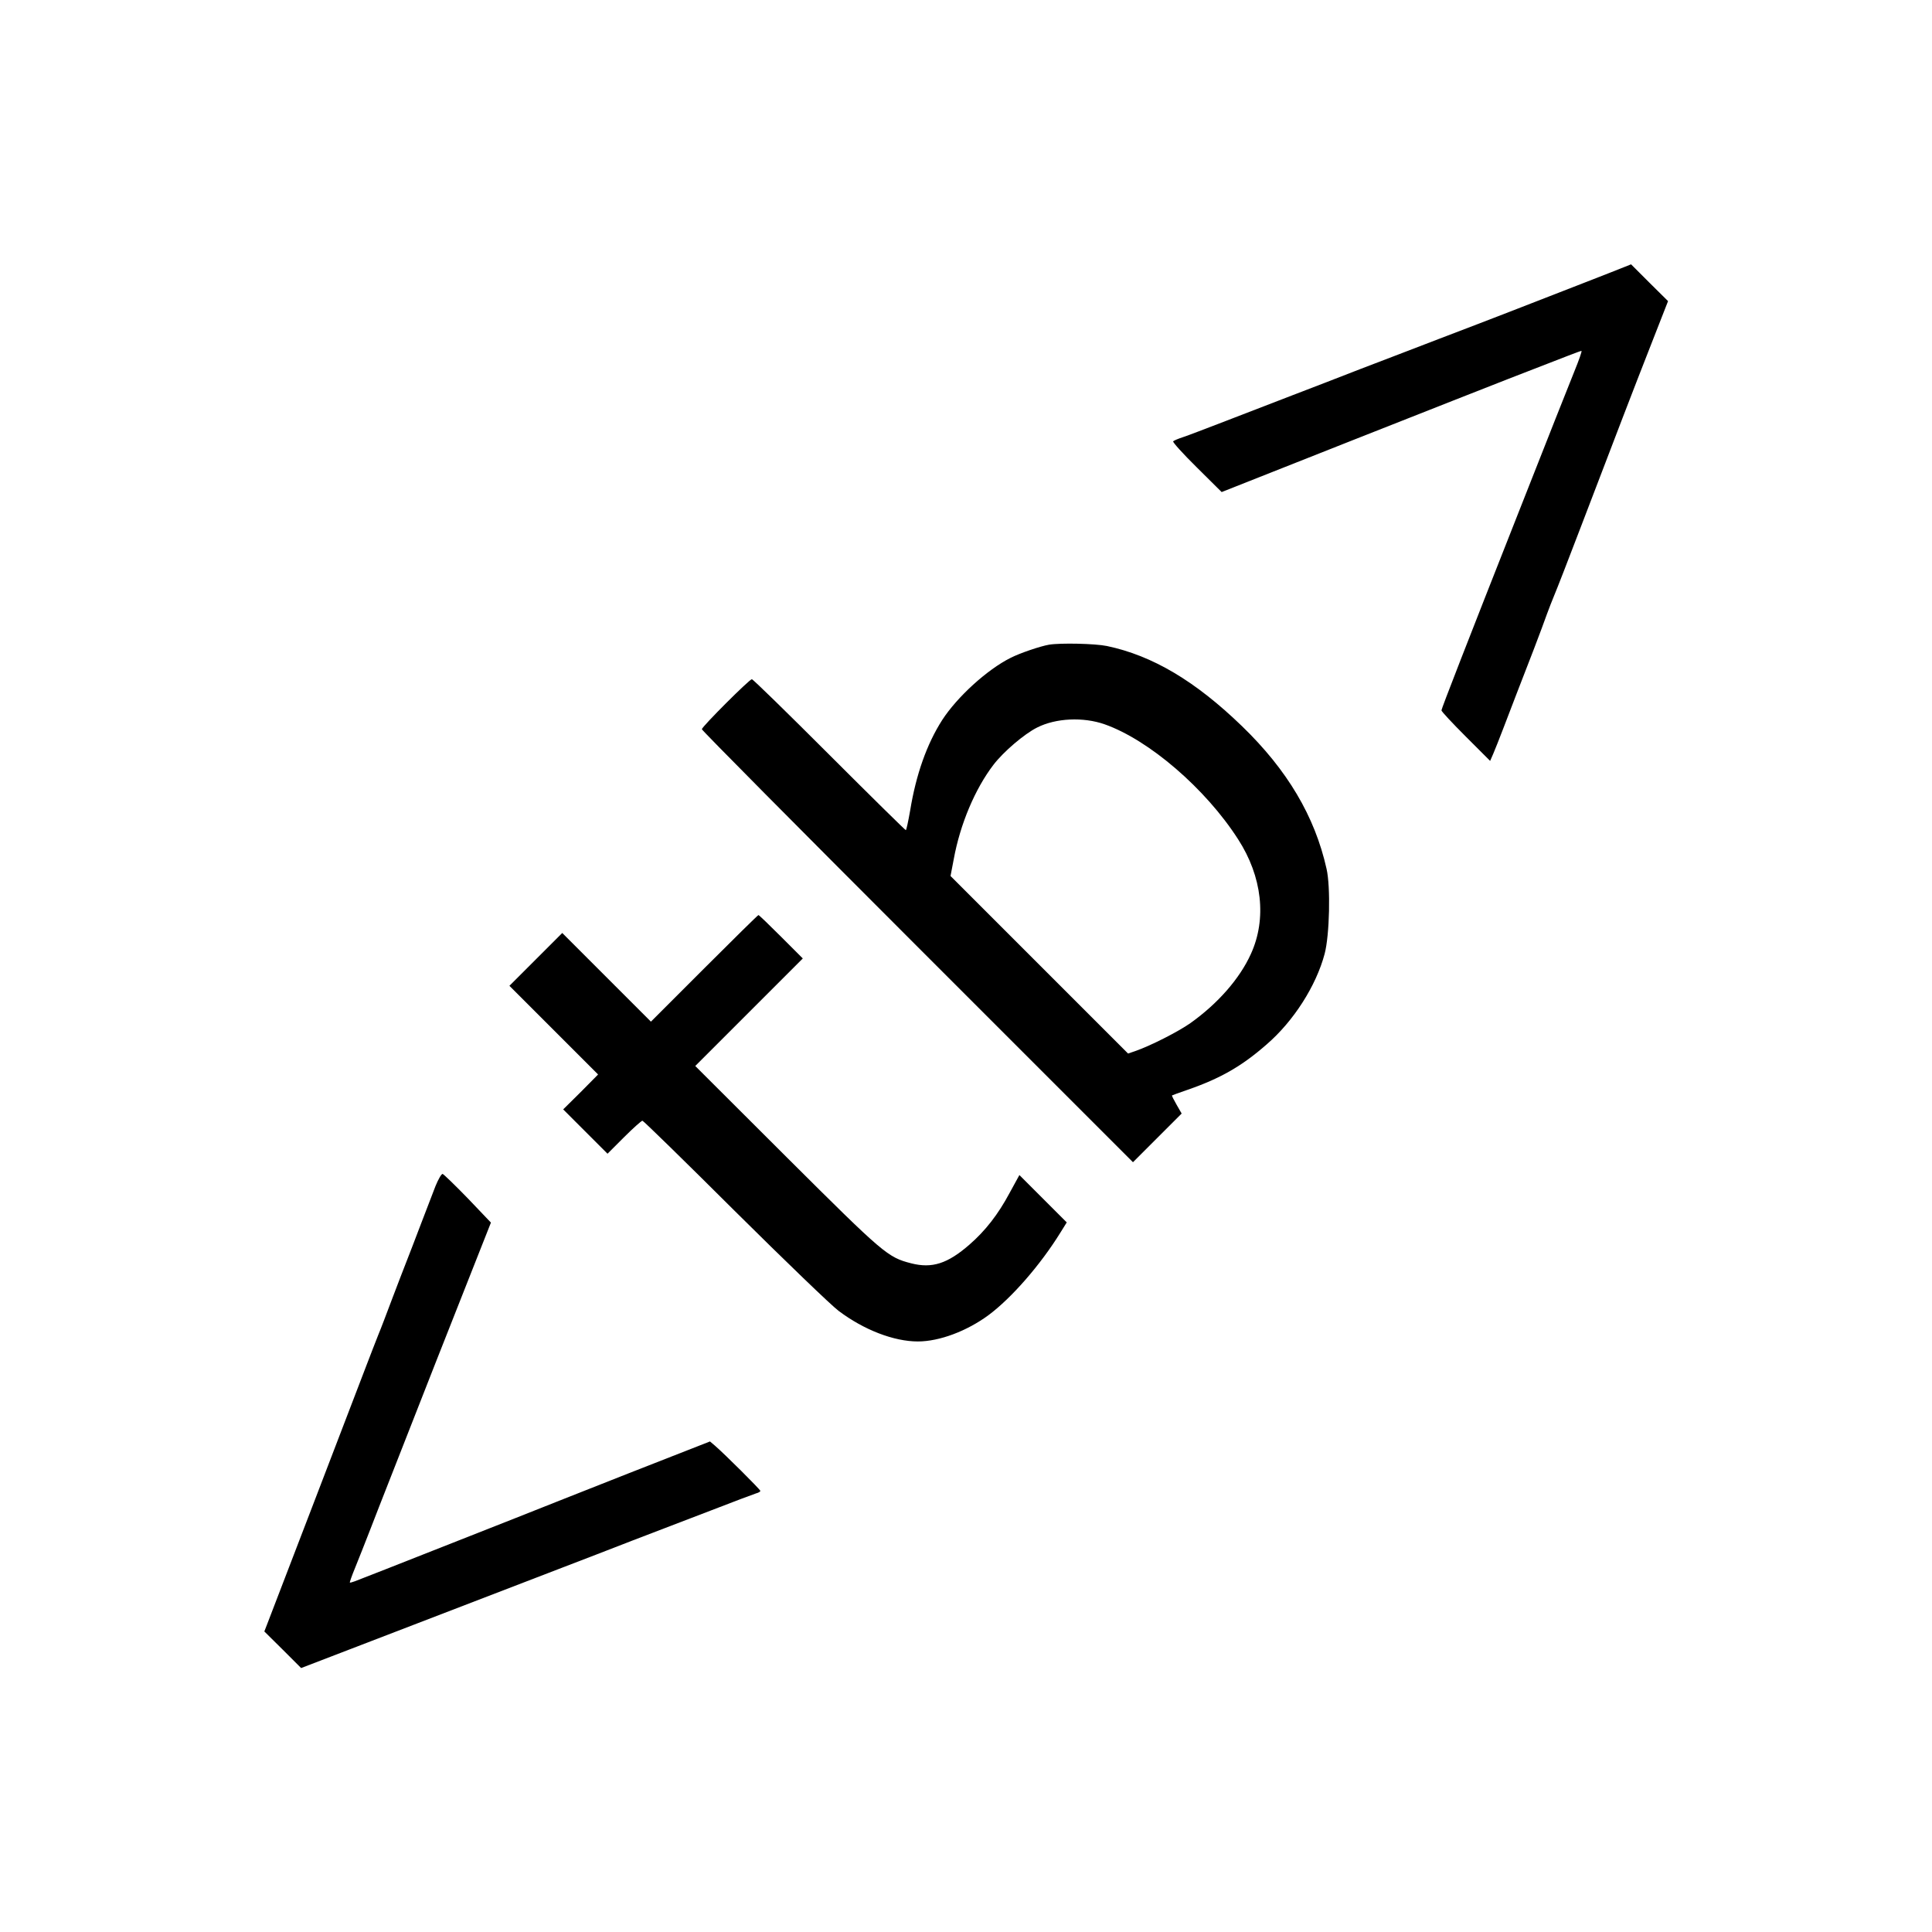
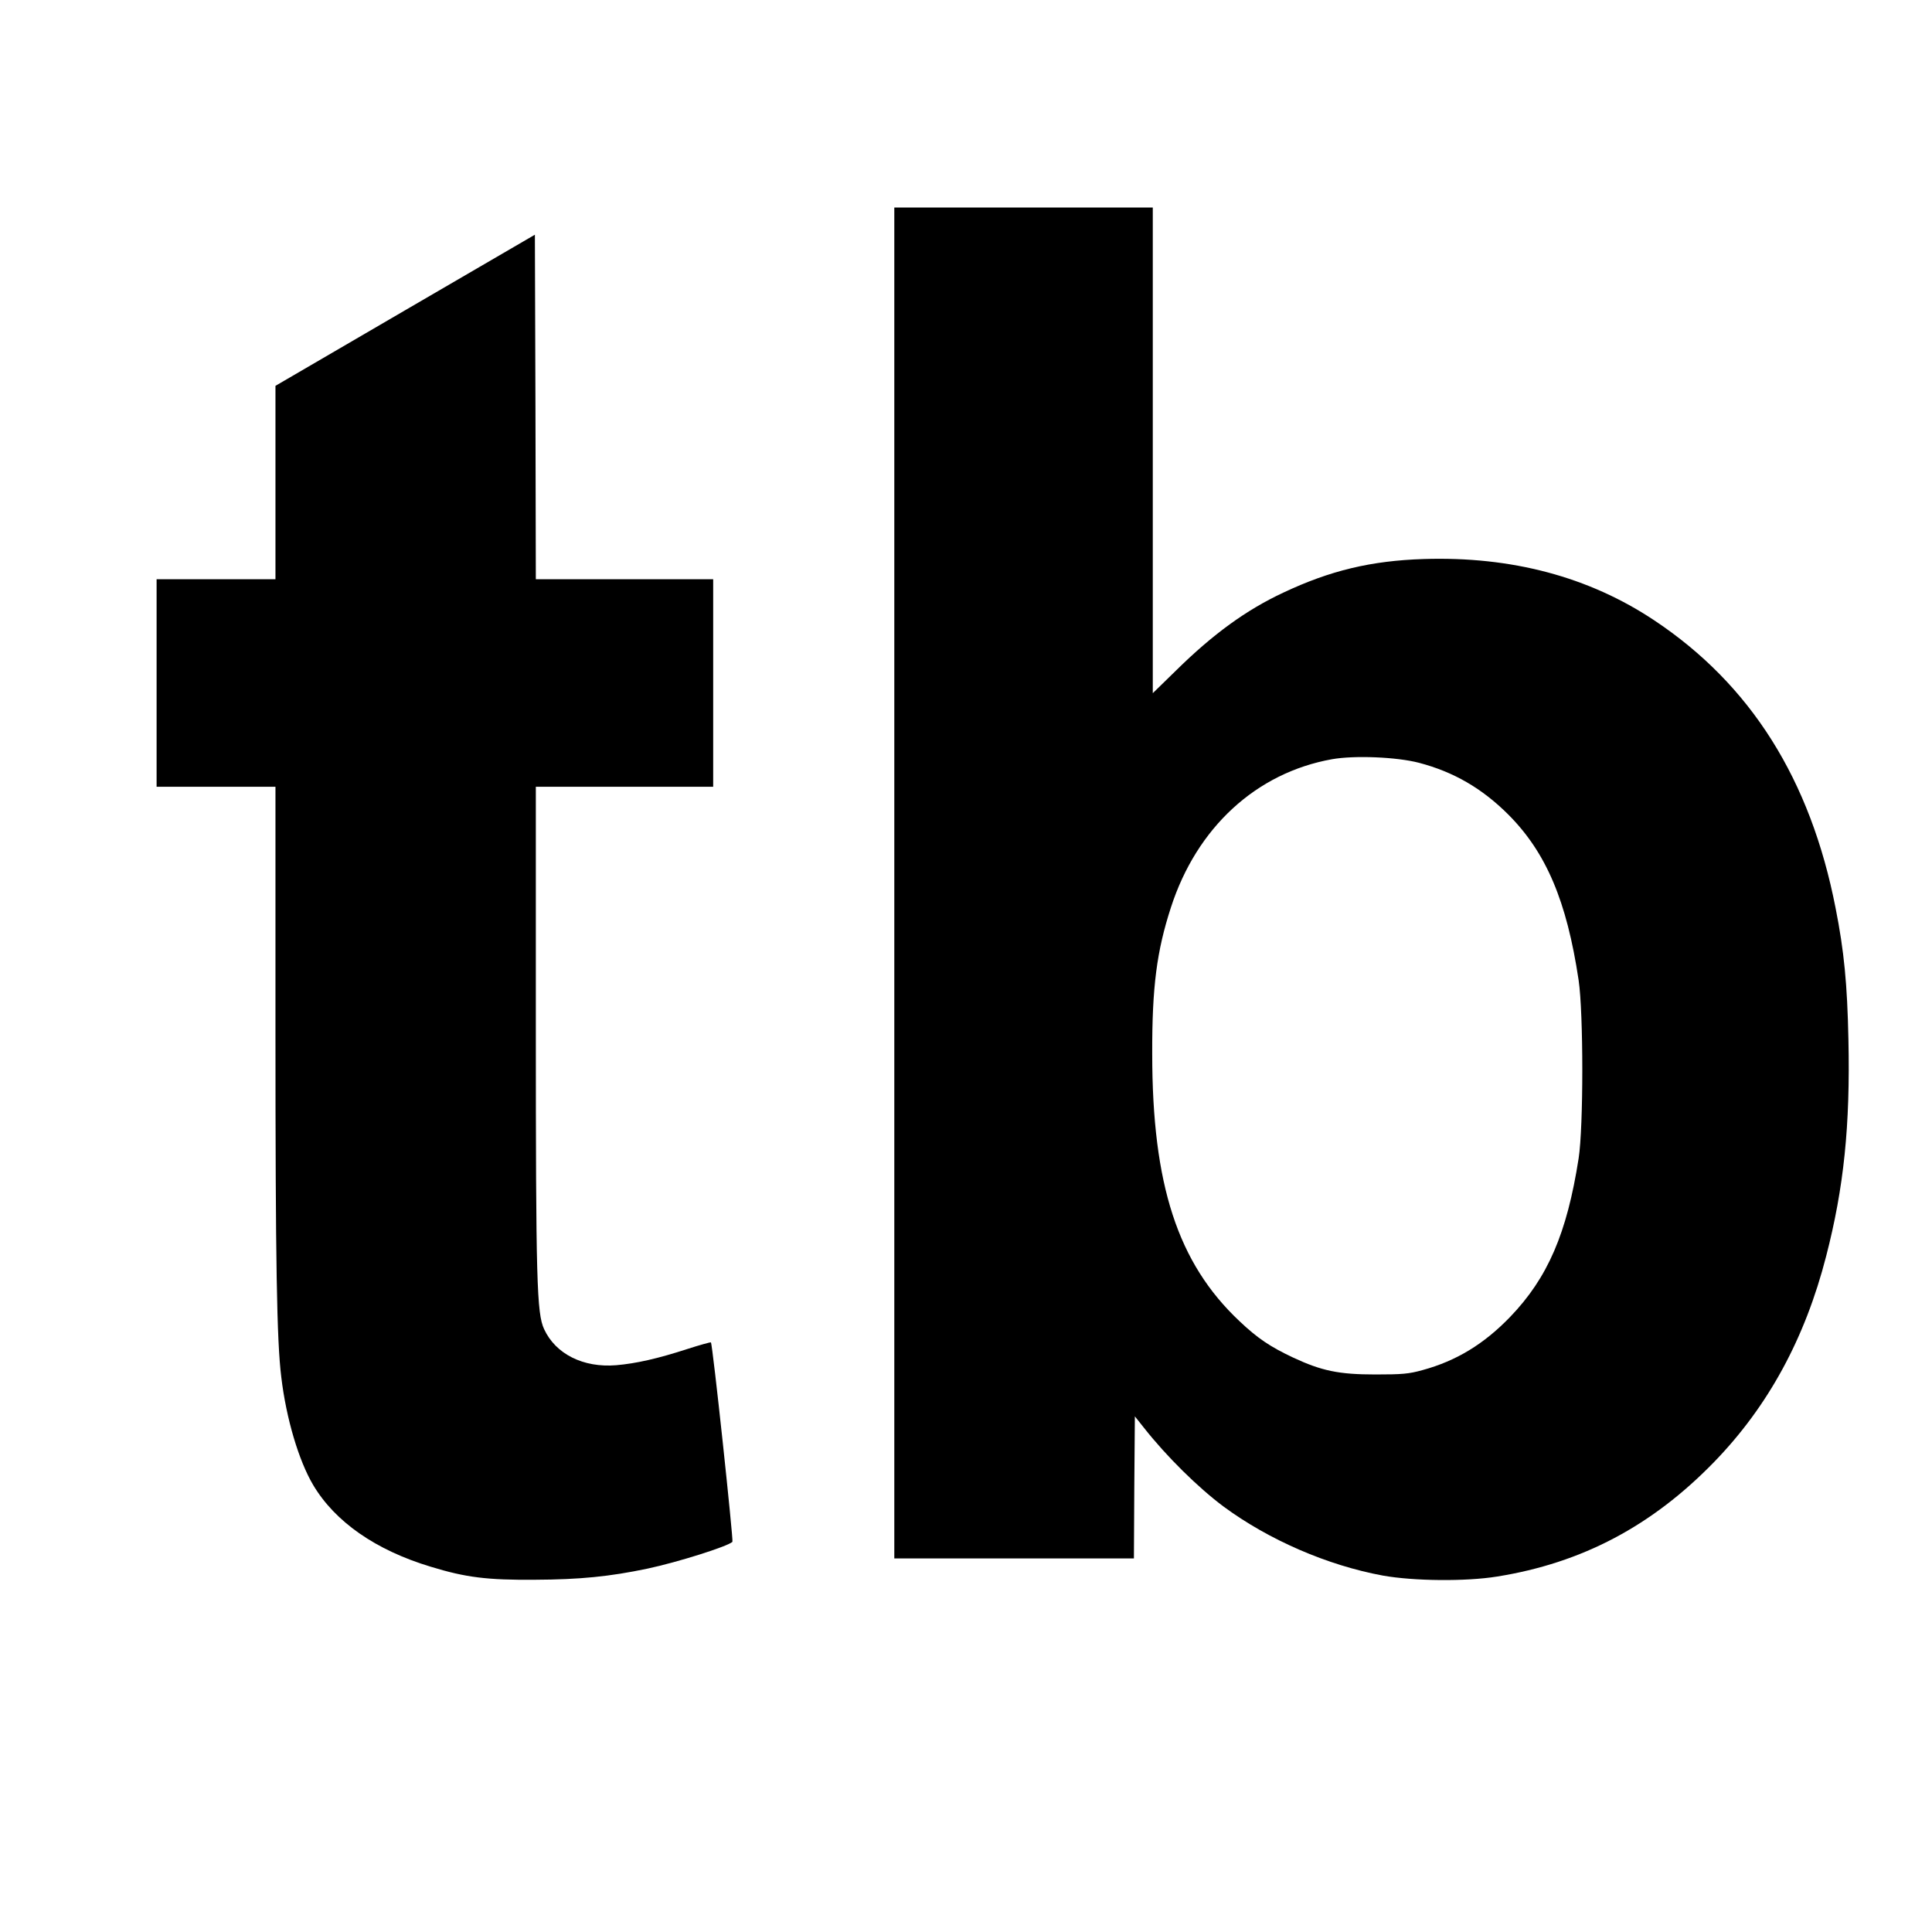
<svg xmlns="http://www.w3.org/2000/svg" version="1.0" width="1024pt" height="1024pt" viewBox="0 0 1024 1024" preserveAspectRatio="xMidYMid meet">
  <g transform="translate(0,1024) scale(0.1,-0.1)" fill="#000000" stroke="none">
-     <path d="M8610 8825 c-19 -8 -132 -52 -250 -98 -118 -46 -280 -109 -360 -140 -80 -31 -246 -95 -370 -142 -124 -48 -313 -120 -420 -161 -107 -42 -271 -105 -365 -141 -93 -36 -251 -97 -350 -135 -99 -38 -200 -77 -225 -85 -25 -8 -48 -18 -52 -22 -4 -4 52 -66 125 -138 l132 -131 695 275 c382 151 751 296 820 323 330 128 385 150 392 150 4 0 -13 -48 -37 -107 -45 -112 -118 -296 -298 -753 -270 -684 -407 -1036 -407 -1045 0 -6 58 -68 129 -139 l129 -129 17 39 c9 21 34 84 55 139 43 113 84 219 160 415 28 74 60 158 69 185 10 28 28 73 39 100 12 28 74 187 138 355 190 497 280 732 375 974 l90 230 -98 97 -98 98 -35 -14z" />
-     <path d="M5560 6823 c-46 -8 -153 -44 -204 -70 -124 -62 -283 -207 -362 -329 -82 -128 -139 -290 -170 -480 -10 -57 -20 -104 -23 -104 -3 0 -186 180 -406 400 -220 220 -404 400 -410 400 -13 0 -265 -252 -265 -265 0 -6 514 -524 1143 -1153 l1142 -1142 129 129 129 129 -27 47 c-15 26 -26 48 -24 49 1 1 39 15 83 30 173 60 287 125 418 240 143 123 263 311 308 481 26 99 32 354 10 450 -62 278 -208 524 -448 756 -247 239 -474 374 -716 425 -63 13 -246 17 -307 7z m295 -422 c235 -83 535 -341 707 -609 128 -198 153 -422 68 -608 -59 -131 -176 -264 -321 -367 -64 -45 -211 -120 -292 -148 l-38 -13 -470 470 -471 471 17 89 c34 186 113 373 211 501 53 69 163 163 231 197 99 50 244 57 358 17z" />
-     <path d="M3733 5108 l-283 -283 -235 235 -235 235 -140 -140 -140 -140 235 -235 235 -235 -92 -93 -93 -92 117 -117 118 -118 88 88 c48 48 92 87 97 87 5 0 225 -215 489 -478 265 -263 513 -502 551 -530 134 -101 293 -162 420 -162 114 0 260 55 375 140 122 91 274 265 381 438 l33 53 -126 126 -125 125 -52 -95 c-61 -114 -128 -200 -213 -274 -116 -101 -198 -127 -308 -99 -125 32 -145 49 -660 562 l-485 484 285 285 285 285 -115 115 c-63 63 -117 115 -120 115 -3 0 -132 -127 -287 -282z" />
-     <path d="M2308 3953 c-15 -38 -50 -129 -78 -203 -28 -74 -62 -162 -75 -195 -13 -33 -47 -121 -75 -195 -28 -74 -61 -162 -75 -195 -13 -33 -42 -107 -64 -165 -50 -131 -192 -502 -276 -720 -51 -133 -159 -413 -250 -651 l-14 -36 98 -97 97 -97 614 236 c338 130 689 265 780 300 91 35 253 97 360 139 107 41 294 113 415 159 121 47 230 88 243 92 12 3 22 9 22 13 0 7 -189 195 -241 240 l-26 22 -434 -170 c-239 -94 -508 -201 -599 -237 -252 -99 -530 -209 -685 -270 -77 -30 -151 -59 -164 -64 -13 -5 -25 -8 -27 -7 -1 2 11 37 28 78 17 41 54 136 83 210 28 74 184 469 344 878 l293 742 -122 128 c-68 70 -128 128 -134 130 -6 1 -23 -28 -38 -65z" />
+     <path d="M4740 5560 l0 -3580 635 0 635 0 2 376 3 377 47 -59 c121 -154 288 -318 423 -419 240 -177 551 -312 845 -366 163 -29 439 -32 605 -5 450 72 821 268 1151 608 285 294 481 653 593 1090 94 363 128 694 118 1148 -6 294 -23 470 -68 697 -133 682 -450 1185 -961 1525 -347 231 -757 340 -1223 325 -278 -9 -495 -61 -743 -178 -197 -92 -373 -220 -569 -413 l-123 -120 0 1287 0 1287 -685 0 -685 0 0 -3580z m2781 637 c183 -48 334 -135 474 -275 200 -201 309 -457 372 -877 26 -175 26 -779 0 -945 -62 -398 -164 -633 -363 -840 -139 -144 -285 -233 -465 -282 -72 -20 -108 -23 -249 -23 -194 0 -285 19 -437 90 -121 57 -188 102 -284 193 -327 308 -462 722 -462 1417 -1 354 24 544 99 775 137 424 452 714 854 786 119 21 342 12 461 -19z" />
+     <path d="M2148 8596 l-688 -401 0 -512 0 -513 -315 0 -315 0 0 -550 0 -550 315 0 315 0 0 -1292 c0 -1231 7 -1648 31 -1838 26 -219 93 -443 169 -571 116 -195 331 -345 623 -433 186 -57 300 -71 552 -69 239 1 397 17 597 59 160 34 426 118 450 142 6 7 -105 1049 -114 1057 -2 2 -60 -14 -128 -36 -151 -49 -268 -76 -375 -85 -173 -14 -320 59 -381 191 -39 84 -44 250 -44 1613 l0 1262 470 0 470 0 0 550 0 550 -470 0 -470 0 -2 913 -3 913 -687 -400z" />
  </g>
</svg>
